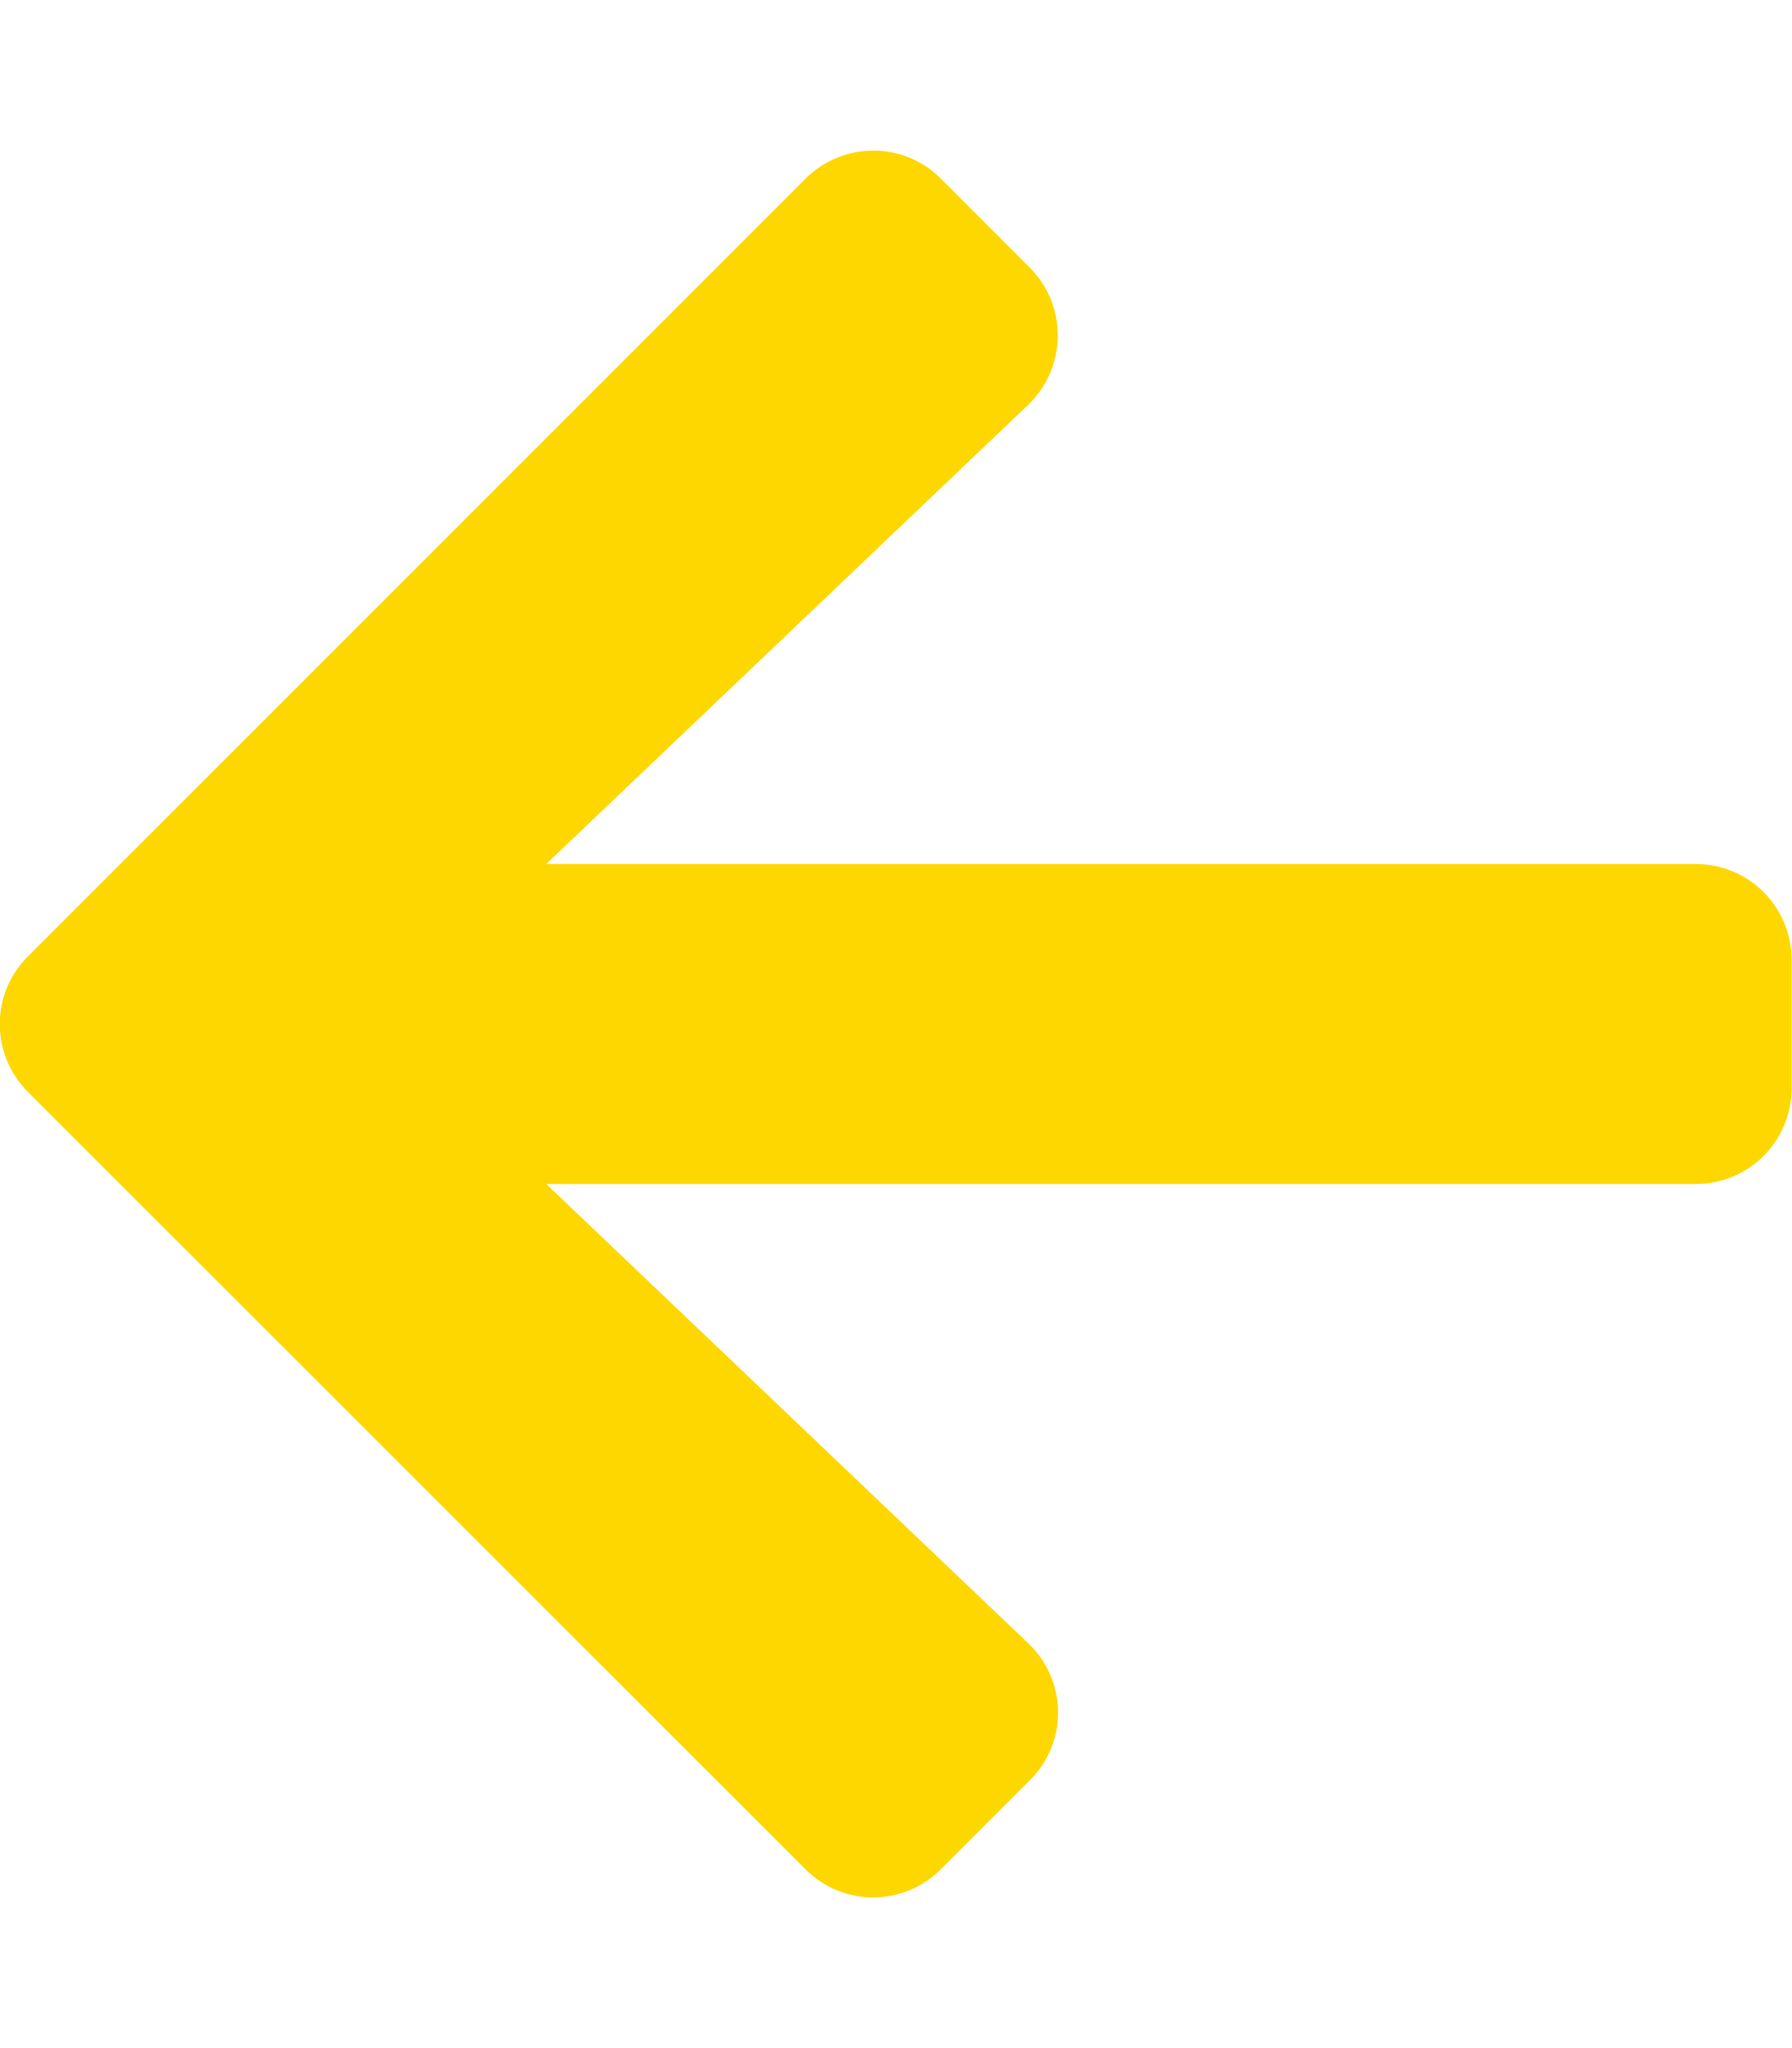
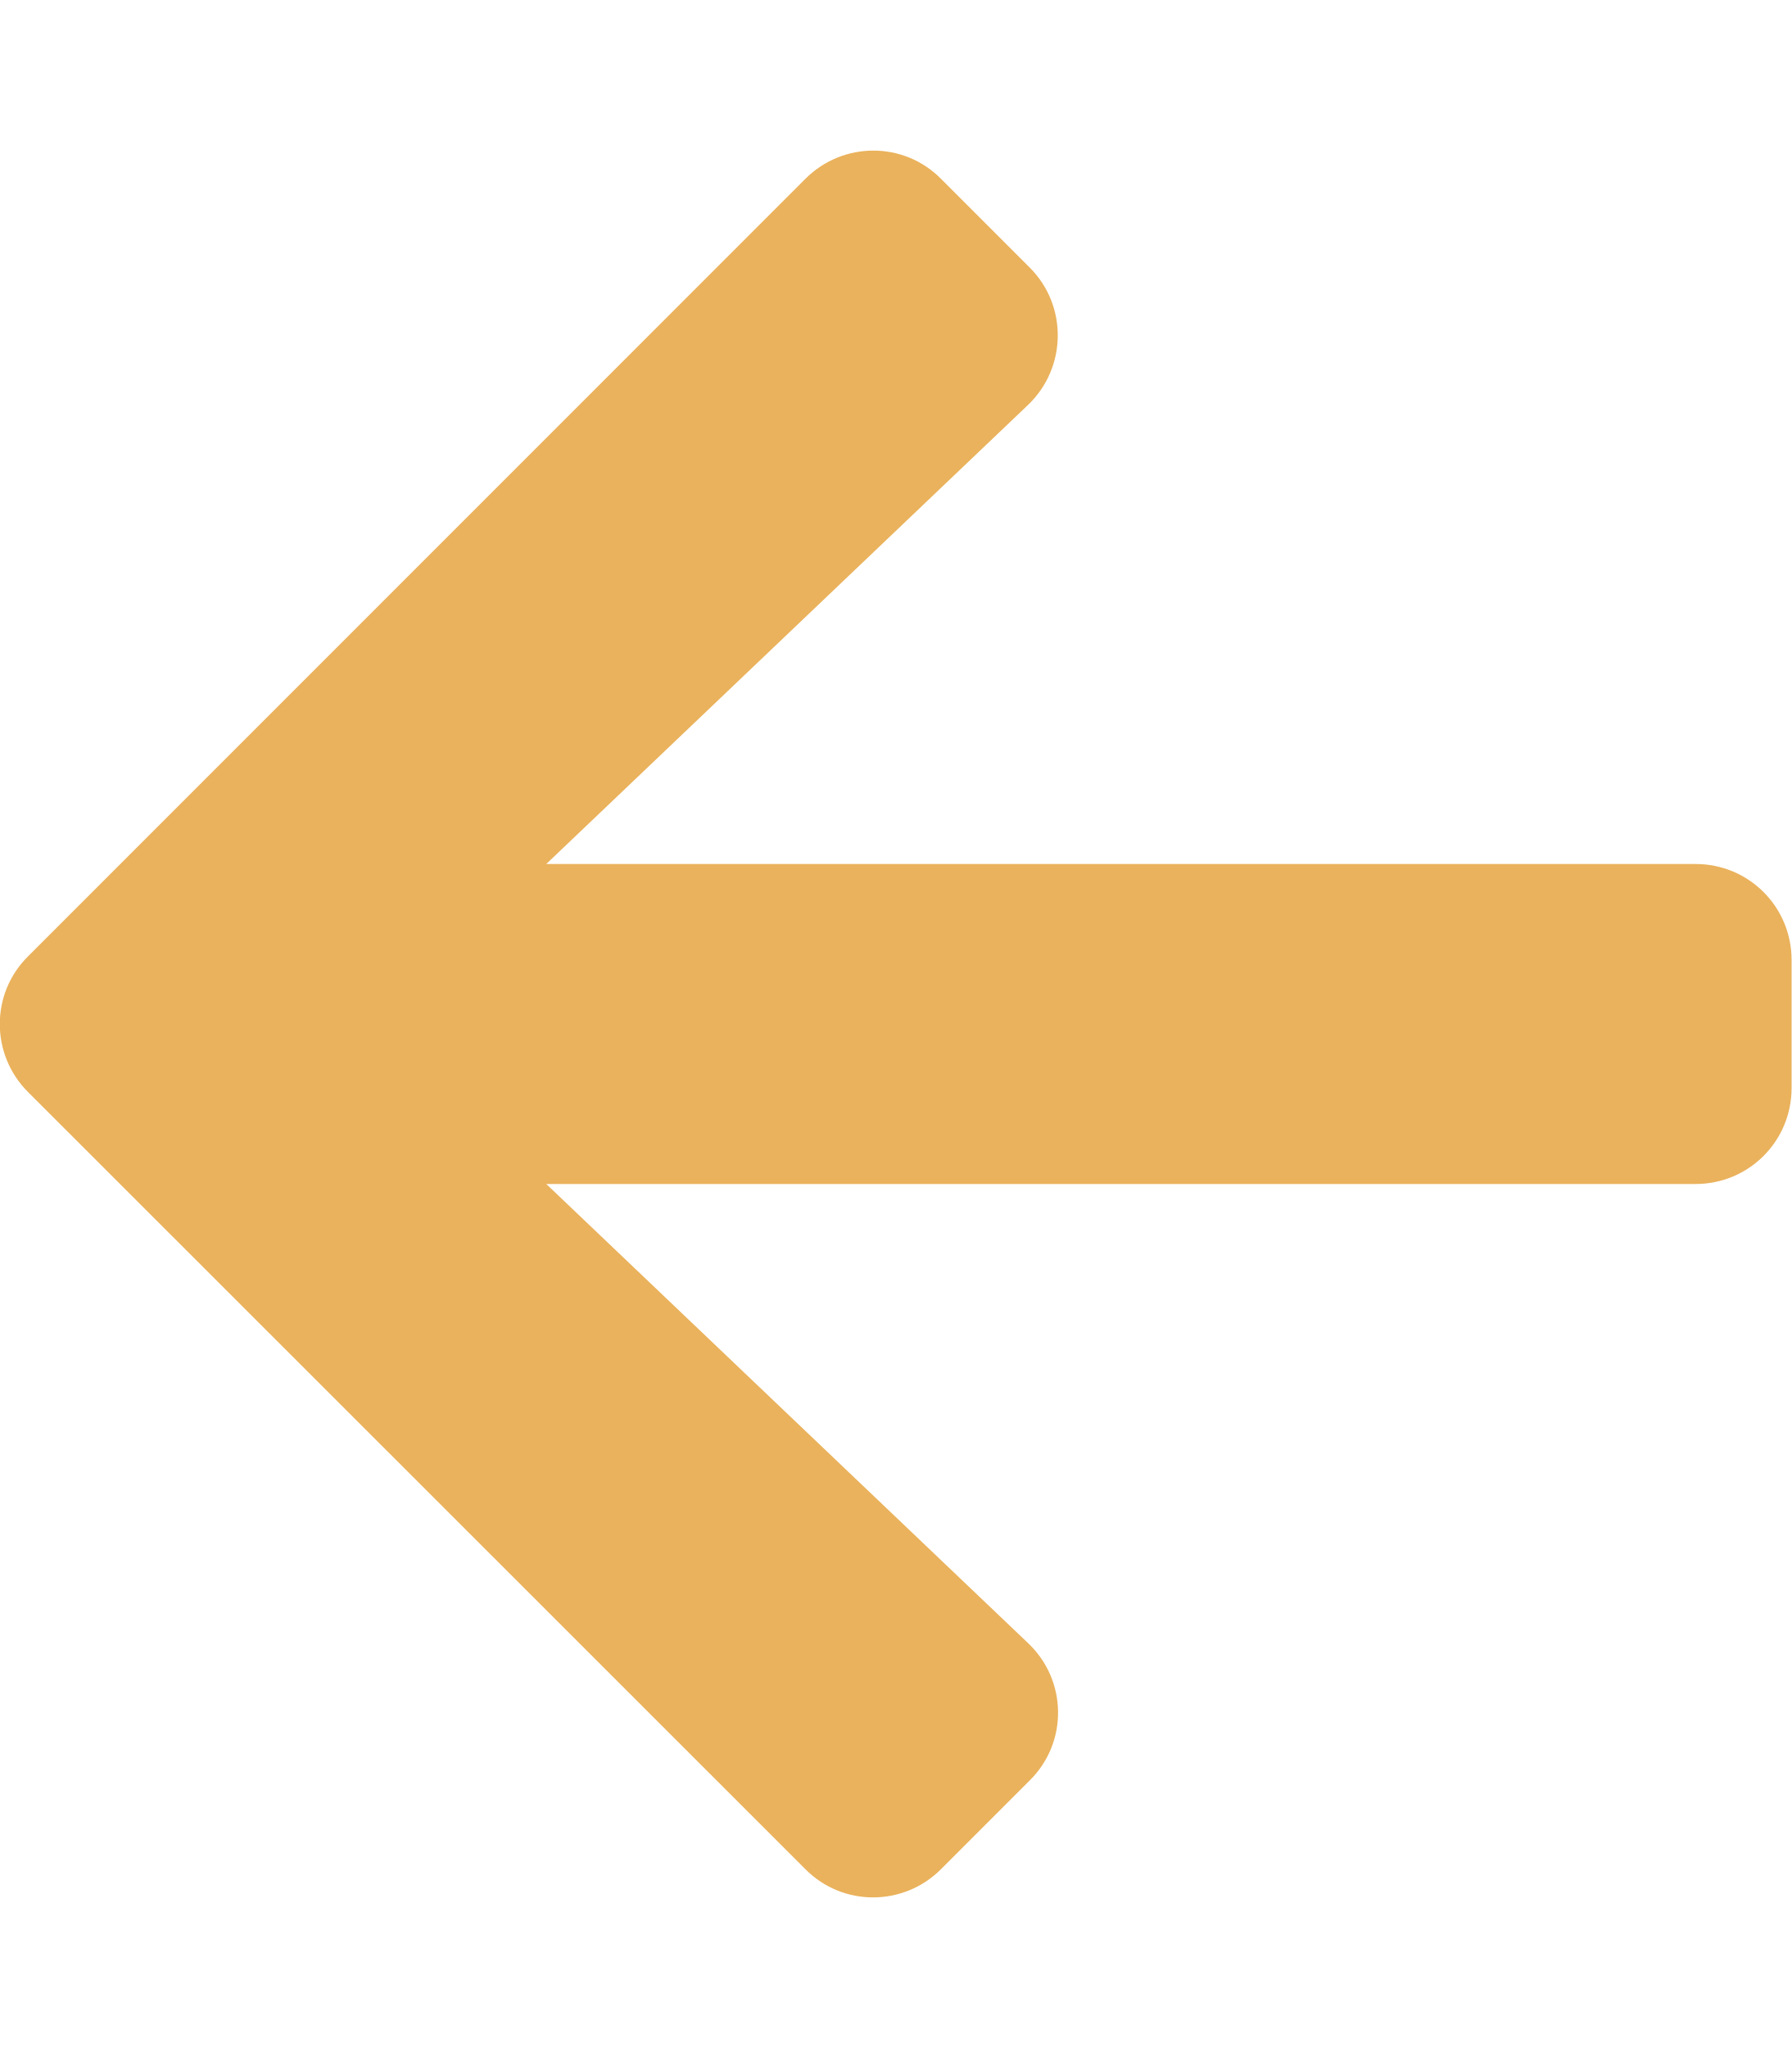
<svg xmlns="http://www.w3.org/2000/svg" viewBox="0 0 448 512">
-   <path fill="gold" d="M257.5 445.1l-22.2 22.2c-9.4 9.4-24.6 9.4-33.9 0L7 273c-9.4-9.4-9.4-24.6 0-33.9L201.4 44.7c9.4-9.4 24.6-9.4 33.9 0l22.2 22.2c9.5 9.5 9.3 25-.4 34.3L136.6 216H424c13.3 0 24 10.7 24 24v32c0 13.3-10.7 24-24 24H136.6l120.5 114.8c9.8 9.3 10 24.8.4 34.3z" class="" />
+   <path fill="rgb(234, 178,92)" d="M257.5 445.1l-22.2 22.2c-9.4 9.4-24.6 9.4-33.9 0L7 273c-9.4-9.4-9.4-24.6 0-33.9L201.4 44.7c9.4-9.4 24.6-9.4 33.9 0l22.2 22.2c9.5 9.5 9.3 25-.4 34.3L136.6 216H424c13.3 0 24 10.7 24 24v32c0 13.3-10.7 24-24 24H136.6l120.5 114.8c9.8 9.3 10 24.8.4 34.3z" class="" />
</svg>
